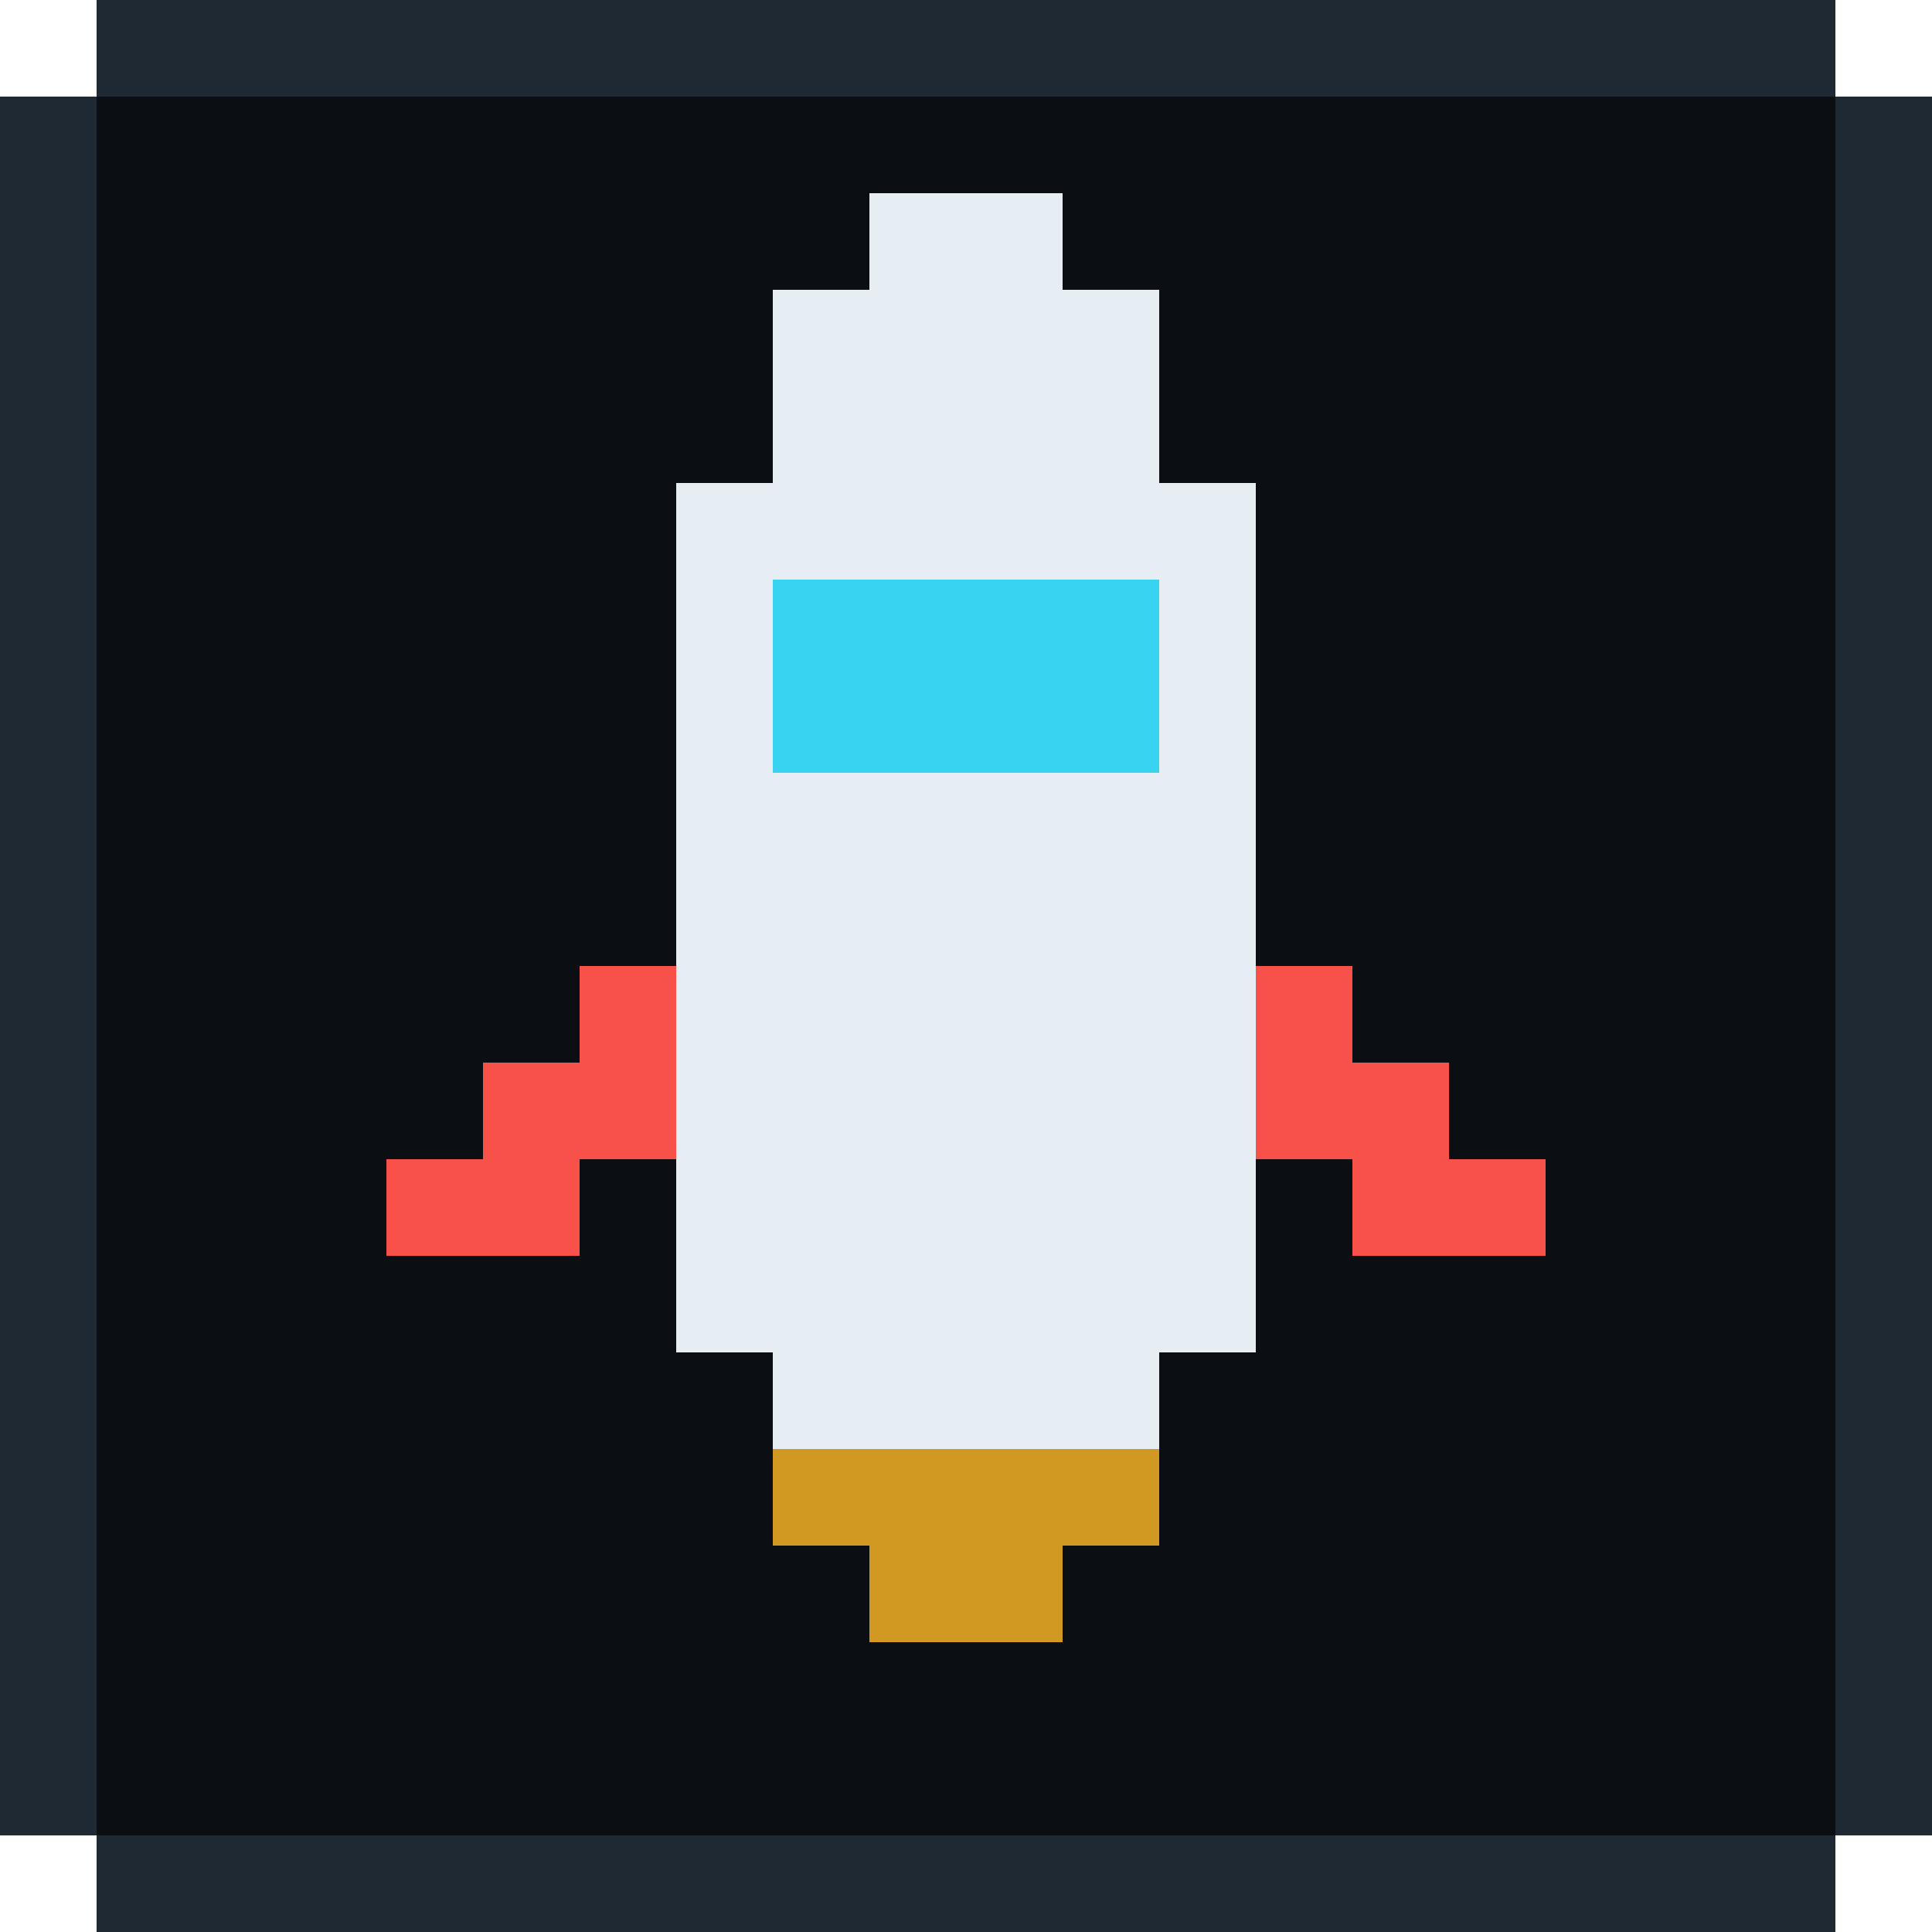
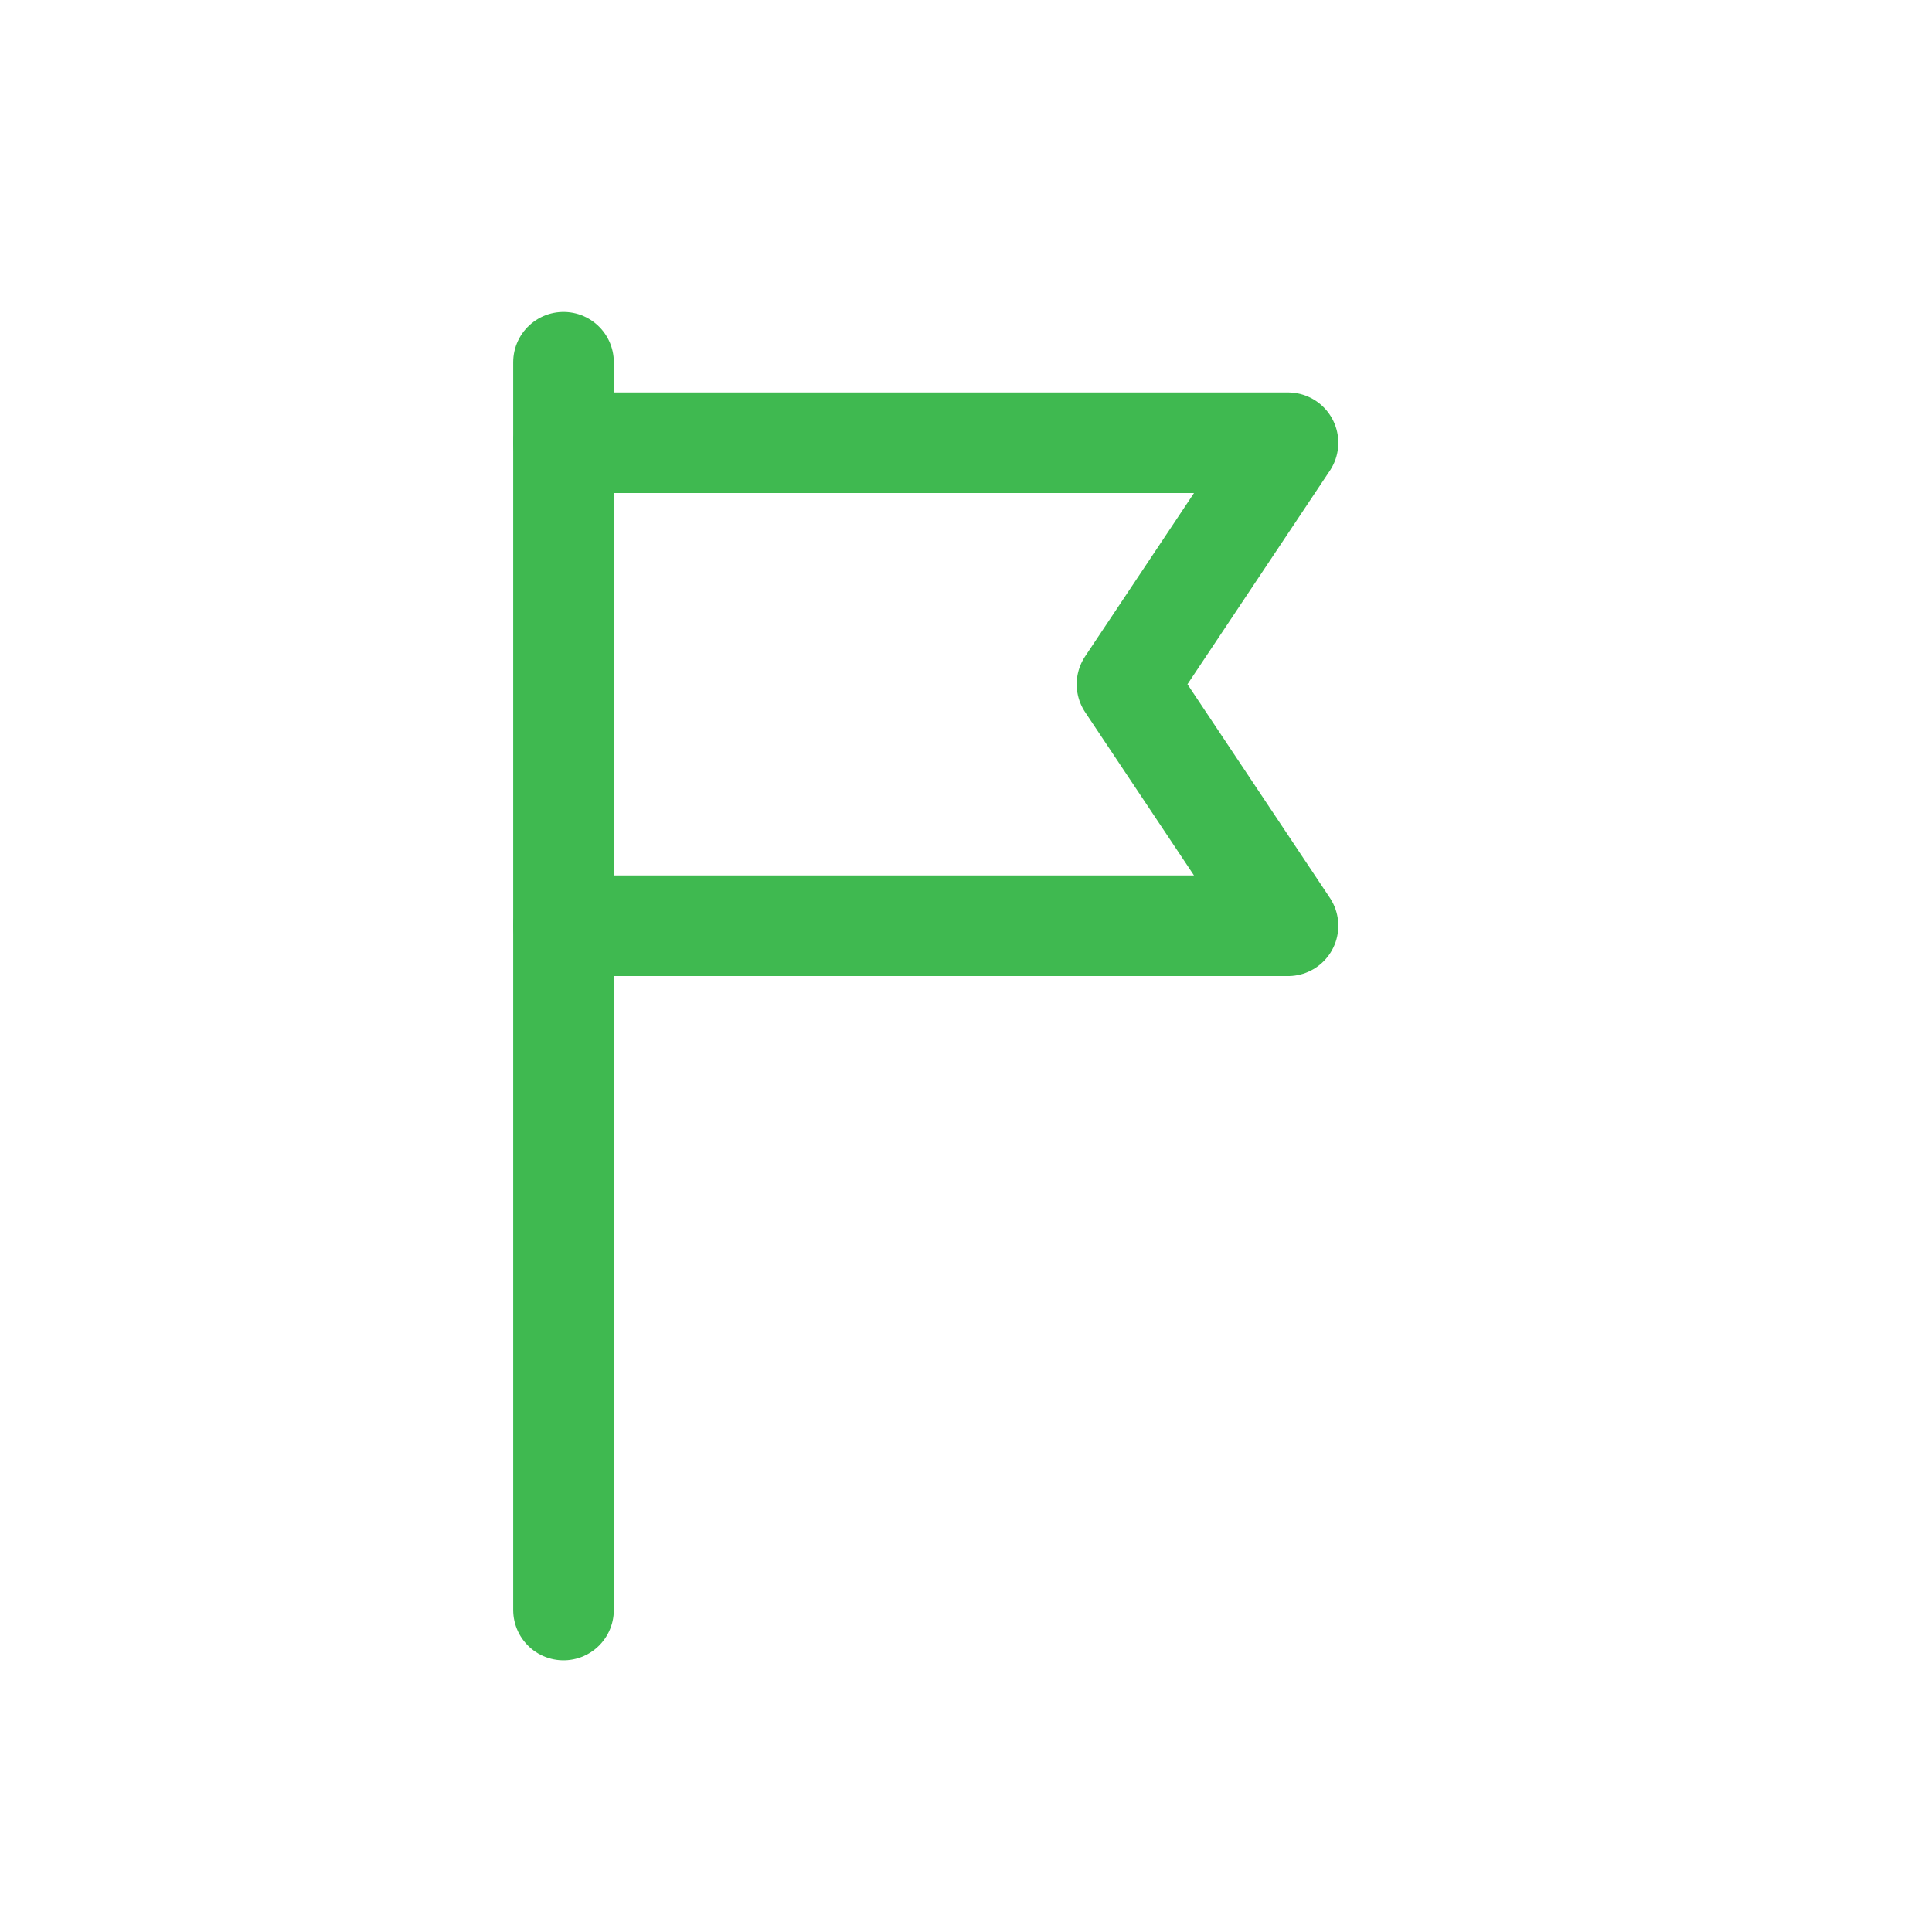
- <svg xmlns="http://www.w3.org/2000/svg" width="60" height="60" viewBox="0 0 60 60" shape-rendering="crispEdges" role="img" aria-label="First session icon">
-   <g fill="#1f2933">
-     <rect x="3" y="0" width="54" height="3" />
-     <rect x="0" y="3" width="3" height="54" />
-     <rect x="57" y="3" width="3" height="54" />
-     <rect x="3" y="57" width="54" height="3" />
-   </g>
-   <g fill="#0b0f14">
-     <rect x="3" y="3" width="54" height="3" />
-     <rect x="3" y="6" width="24" height="3" />
-     <rect x="33" y="6" width="24" height="3" />
-     <rect x="3" y="9" width="21" height="6" />
-     <rect x="36" y="9" width="21" height="6" />
-     <rect x="3" y="15" width="18" height="15" />
-     <rect x="39" y="15" width="18" height="15" />
-     <rect x="3" y="30" width="15" height="3" />
-     <rect x="42" y="30" width="15" height="3" />
-     <rect x="3" y="33" width="12" height="3" />
-     <rect x="45" y="33" width="12" height="3" />
-     <rect x="3" y="36" width="9" height="3" />
-     <rect x="18" y="36" width="3" height="3" />
-     <rect x="39" y="36" width="3" height="3" />
-     <rect x="48" y="36" width="9" height="3" />
-     <rect x="3" y="39" width="18" height="3" />
-     <rect x="39" y="39" width="18" height="3" />
-     <rect x="3" y="42" width="21" height="6" />
-     <rect x="36" y="42" width="21" height="6" />
-     <rect x="3" y="48" width="24" height="3" />
-     <rect x="33" y="48" width="24" height="3" />
-     <rect x="3" y="51" width="54" height="6" />
-   </g>
-   <g fill="#e6edf3">
-     <rect x="27" y="6" width="6" height="3" />
-     <rect x="24" y="9" width="12" height="6" />
-     <rect x="21" y="15" width="18" height="3" />
-     <rect x="21" y="18" width="3" height="6" />
-     <rect x="36" y="18" width="3" height="6" />
-     <rect x="21" y="24" width="18" height="18" />
-     <rect x="24" y="42" width="12" height="3" />
-   </g>
-   <g fill="#39d3f2">
-     <rect x="24" y="18" width="12" height="6" />
-   </g>
-   <g fill="#f85149">
-     <rect x="18" y="30" width="3" height="3" />
-     <rect x="39" y="30" width="3" height="3" />
-     <rect x="15" y="33" width="6" height="3" />
-     <rect x="39" y="33" width="6" height="3" />
-     <rect x="12" y="36" width="6" height="3" />
-     <rect x="42" y="36" width="6" height="3" />
-   </g>
-   <g fill="#d29922">
-     <rect x="24" y="45" width="12" height="3" />
-     <rect x="27" y="48" width="6" height="3" />
+ <svg xmlns="http://www.w3.org/2000/svg" width="48" height="48" viewBox="0 0 48 48" fill="none" role="img" aria-label="Your first session icon">
+   <g stroke="#3fb950" stroke-width="2.5" stroke-linecap="round" stroke-linejoin="round">
+     <path d="M14 40 V9" />
+     <path d="M14 11 h18 l-4 6 4 6 H14" />
  </g>
</svg>
